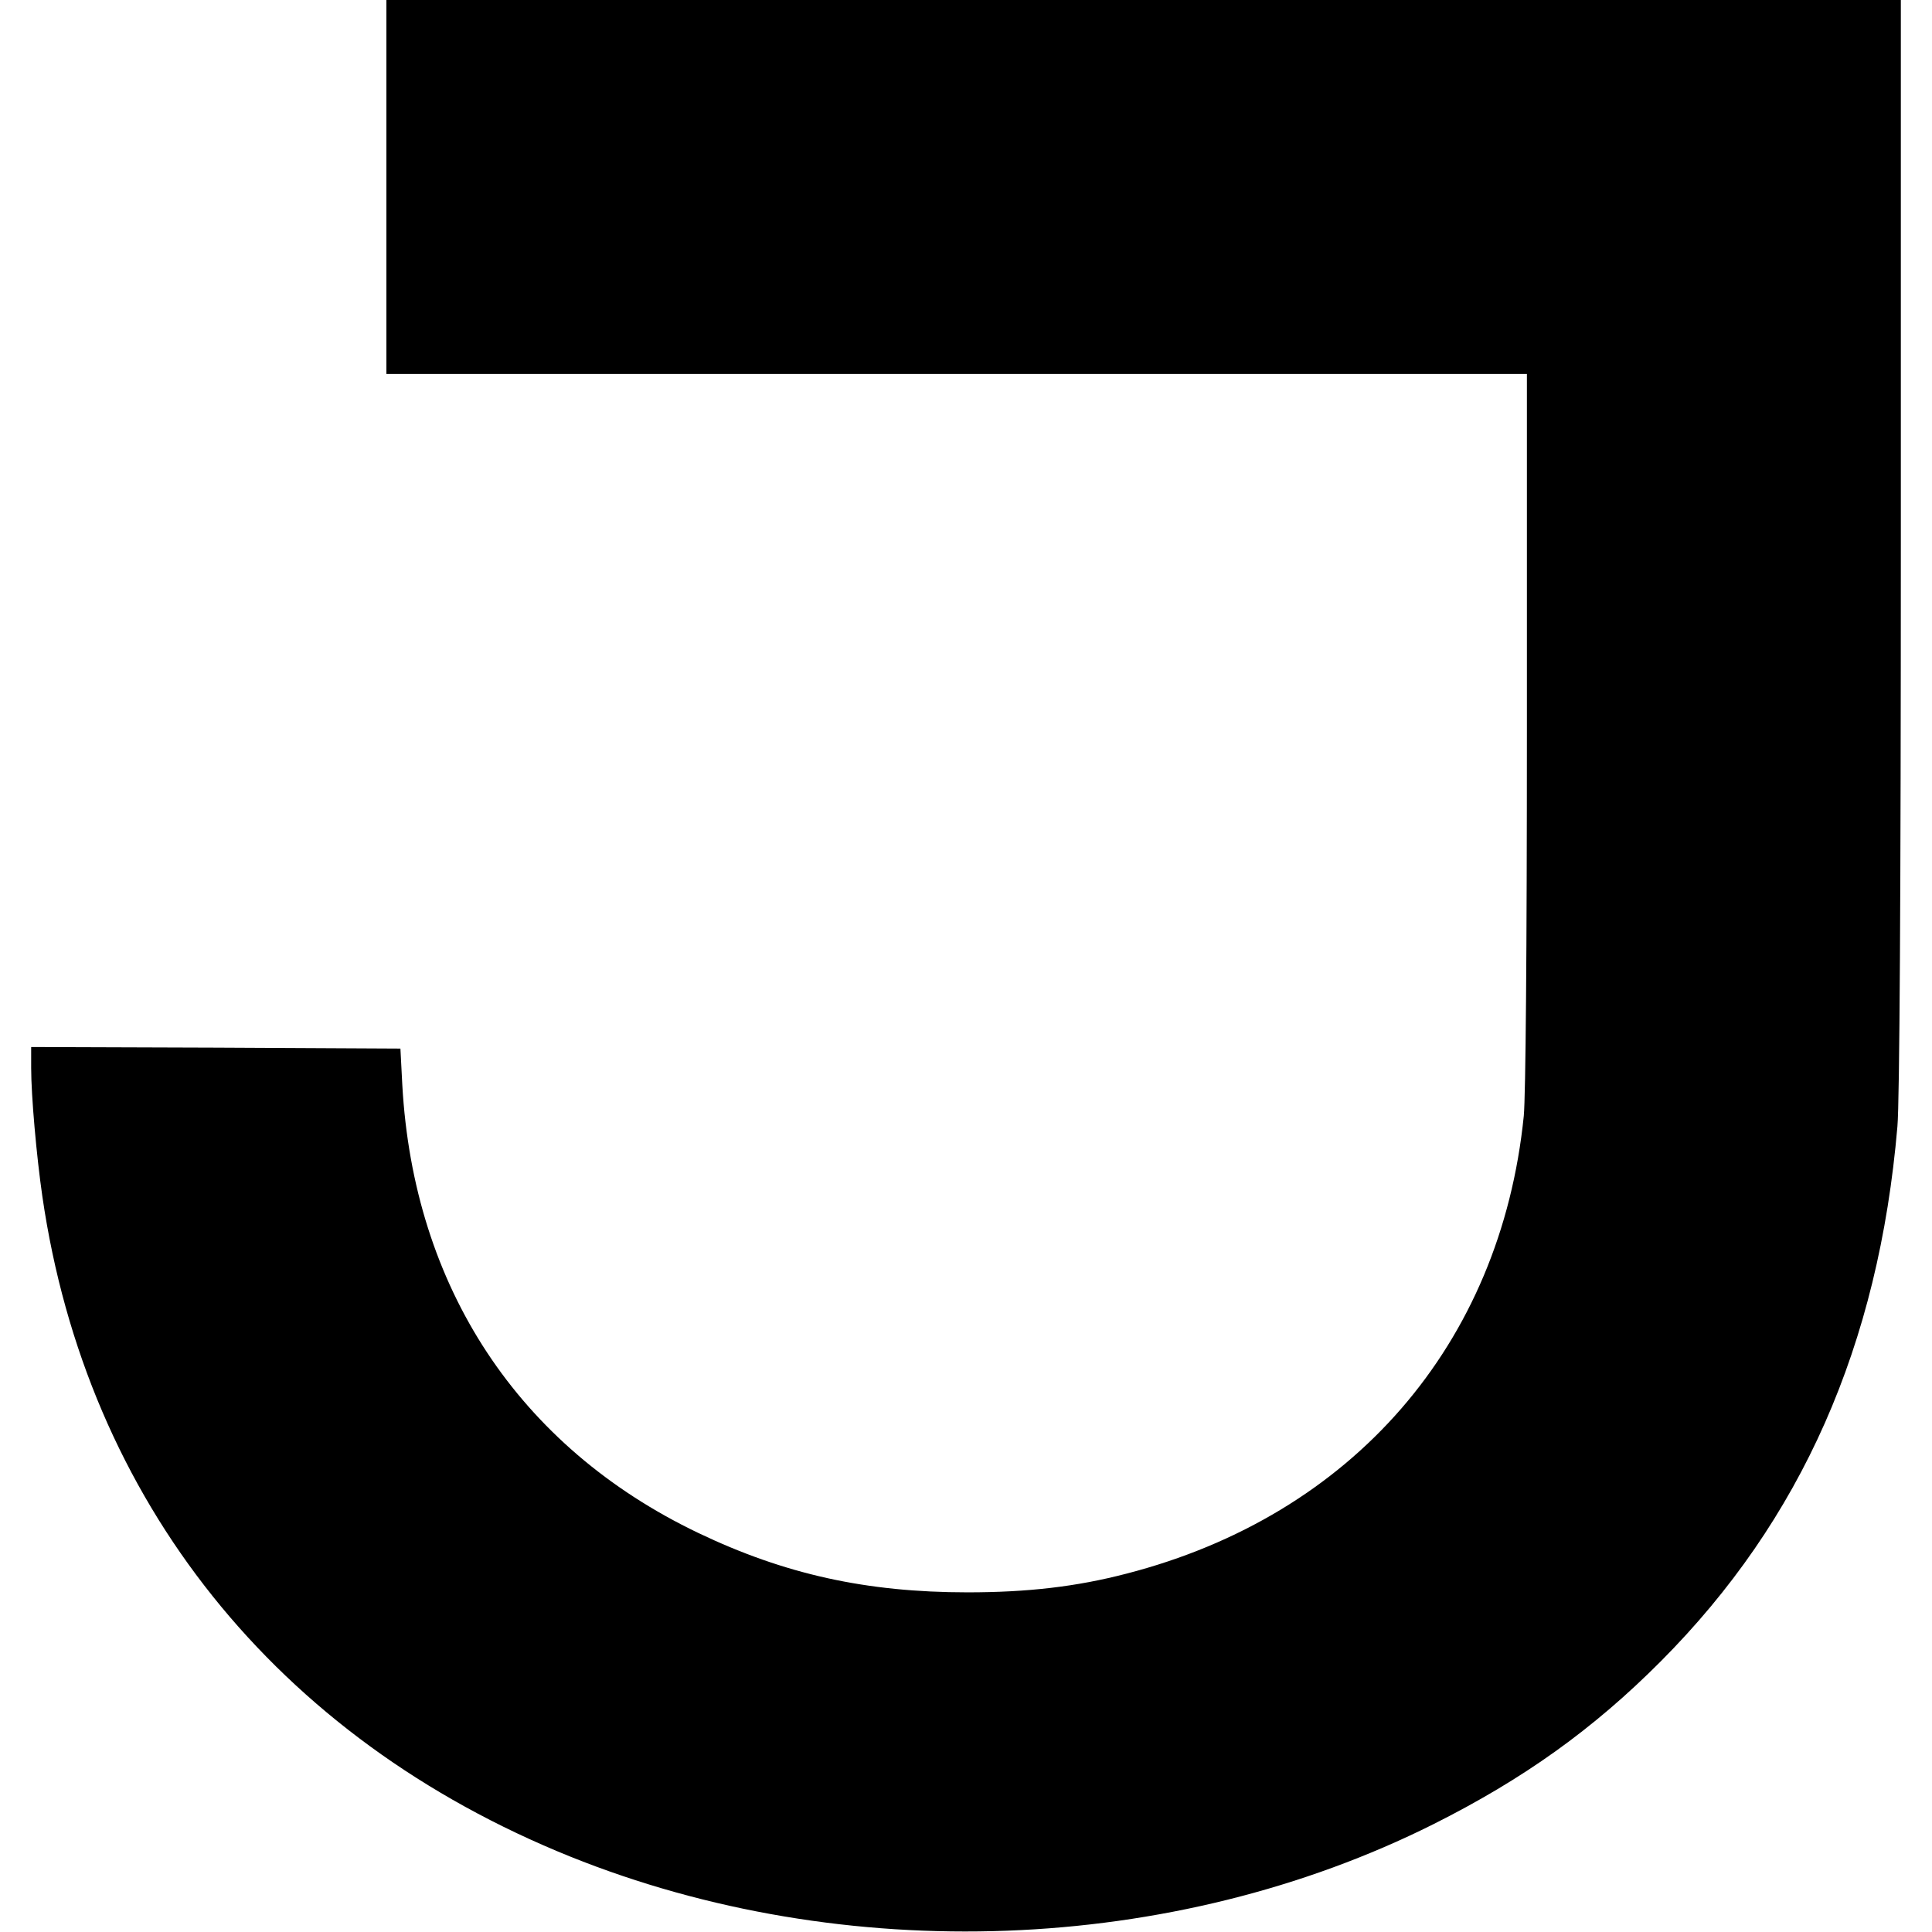
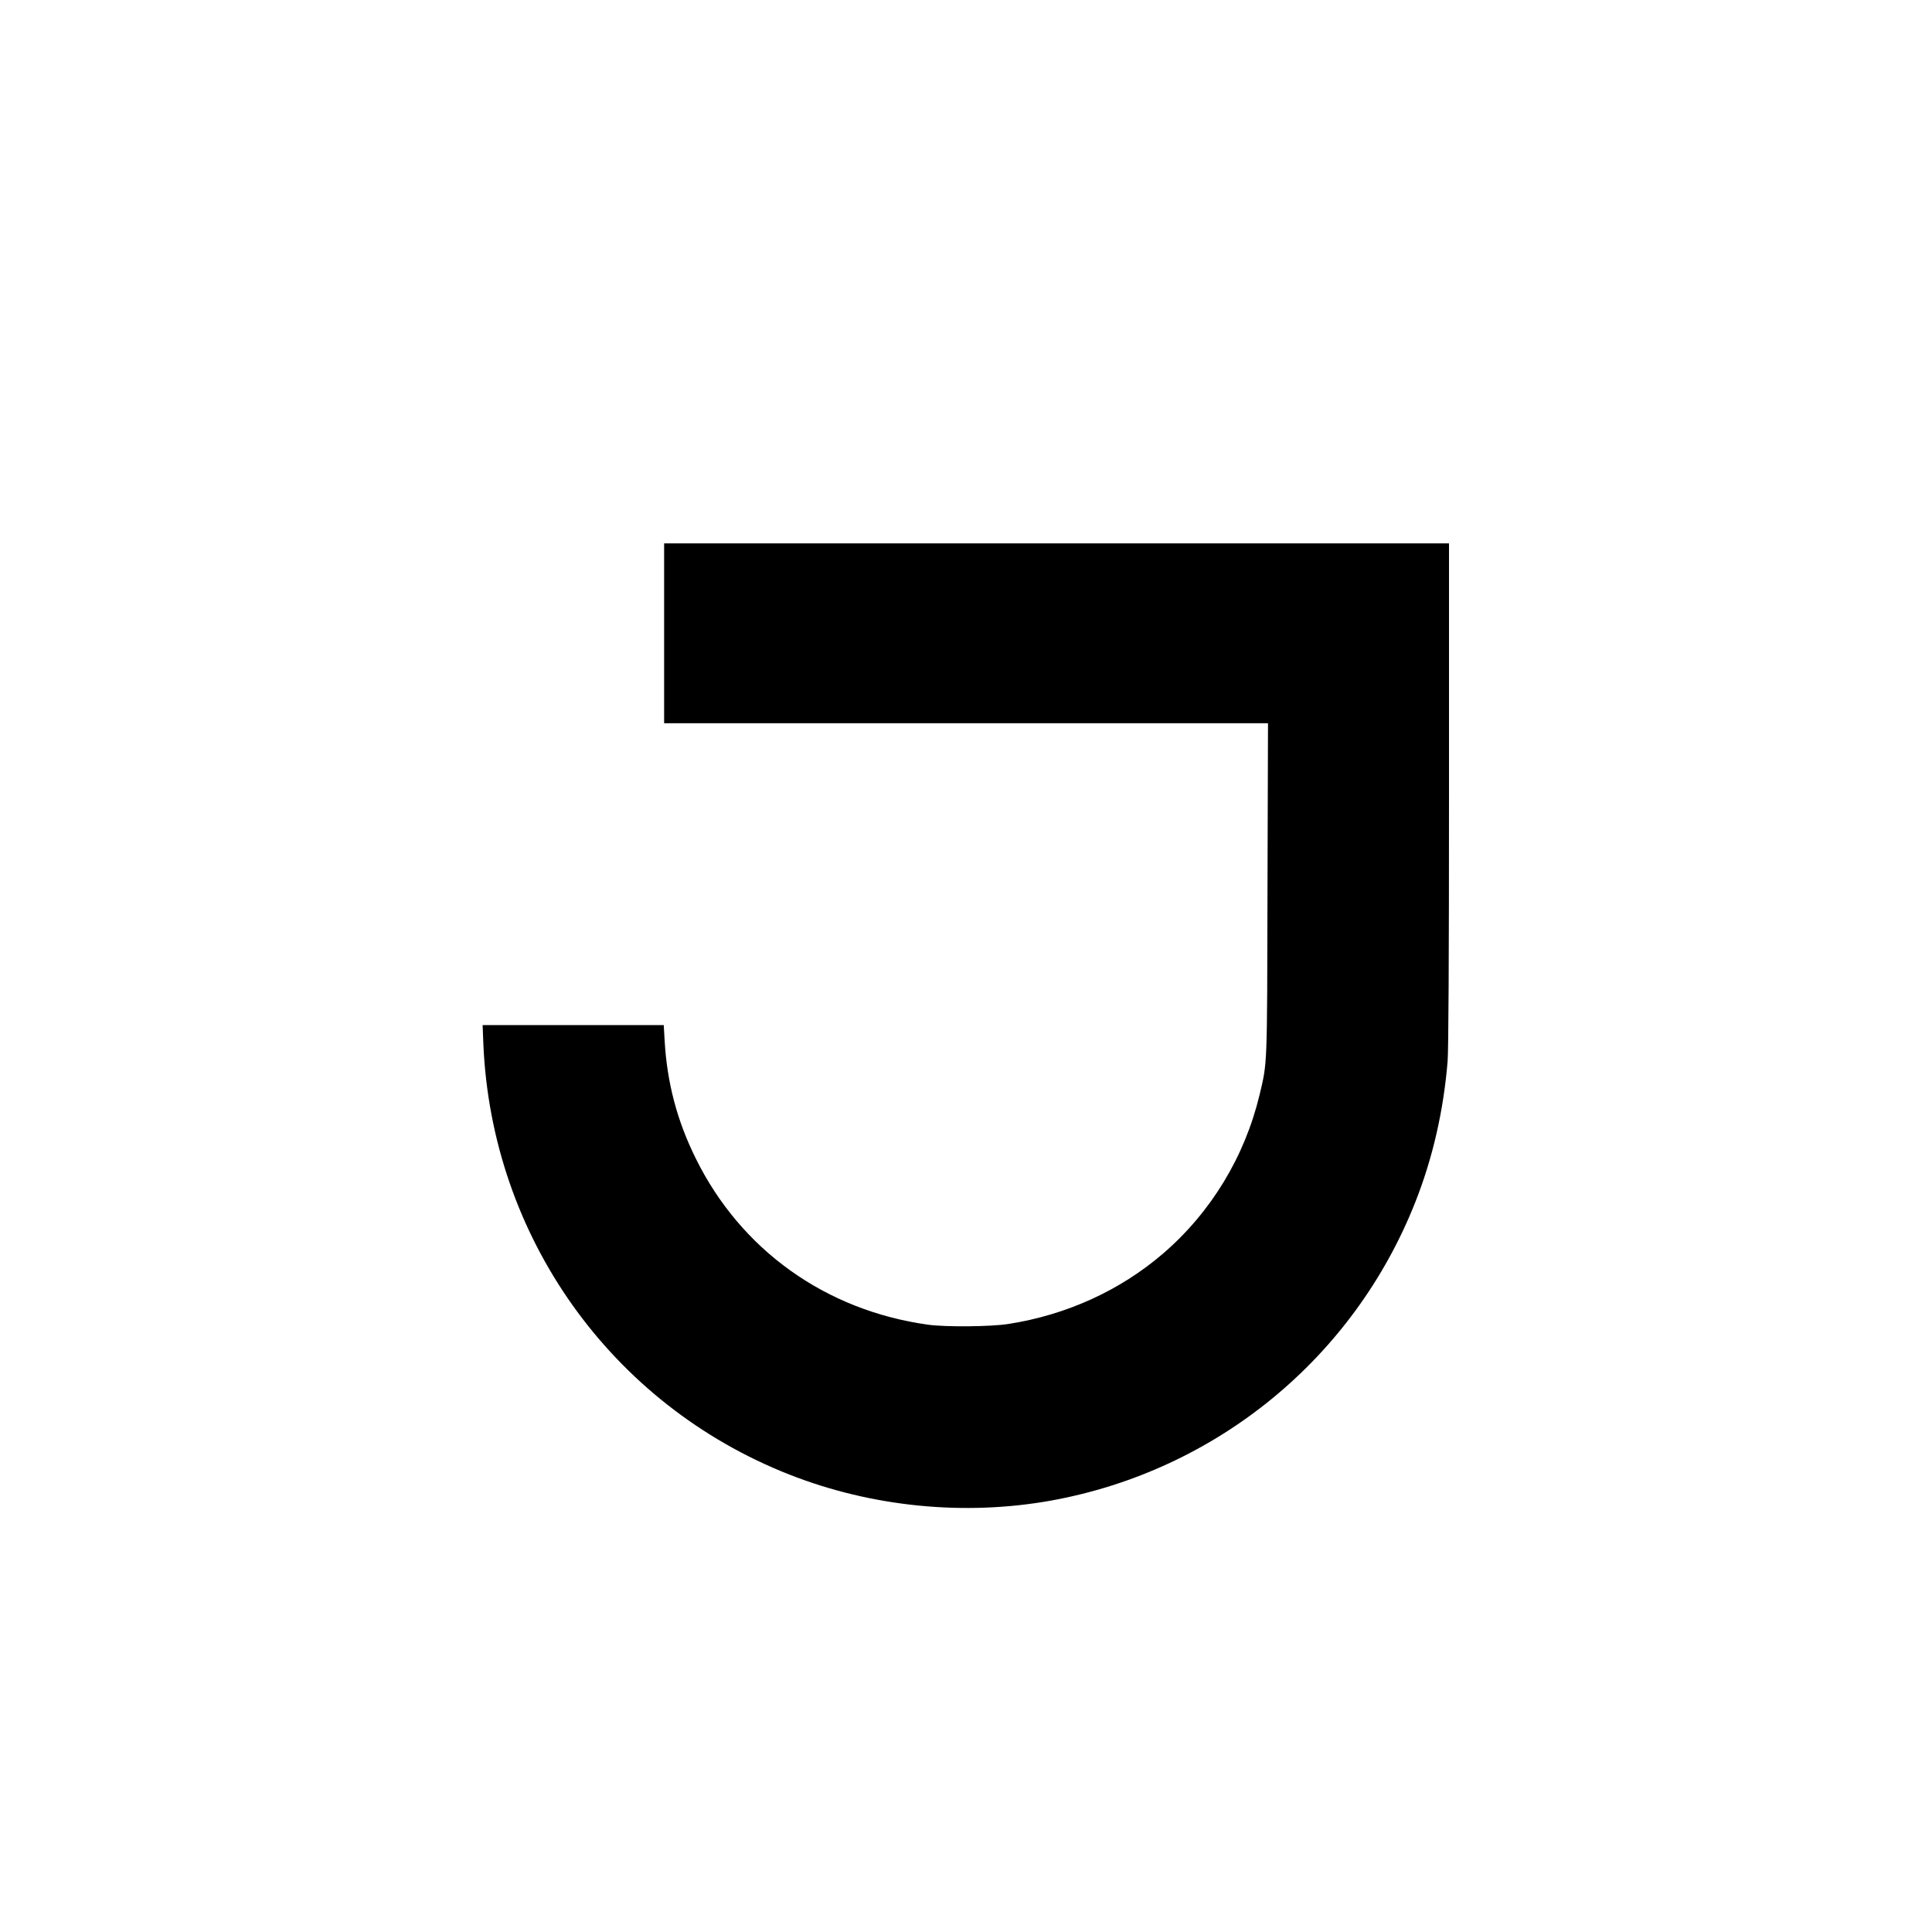
- <svg xmlns="http://www.w3.org/2000/svg" version="1.0" width="620pt" height="620pt" viewBox="0 0 620 620" preserveAspectRatio="xMidYMid meet">
-   <g transform="translate(0,620) scale(0.1,-0.1)" fill="#000000" stroke="none">
-     <path d="M1240 5600 l0 -600 1830 0 1830 0 0 -1139 c0 -719 -4 -1177 -10 -1242 -74 -734 -550 -1282 -1275 -1469 -161 -42 -318 -60 -510 -60 -325 0 -587 58 -865 191 -576 276 -913 788 -949 1438 l-6 116 -592 3 -593 2 0 -67 c0 -89 17 -282 36 -413 142 -976 751 -1738 1694 -2118 880 -354 1933 -315 2770 104 289 145 513 305 730 523 451 453 699 1013 759 1716 7 77 11 753 11 1868 l0 1747 -2430 0 -2430 0 0 -600z" />
+ <svg xmlns="http://www.w3.org/2000/svg" version="1.0" width="1536pt" height="1536pt" viewBox="0 0 1536 1536" preserveAspectRatio="xMidYMid meet">
+   <g transform="translate(0,1536) scale(0.1,-0.1)" fill="#000000" stroke="none">
+     <path d="M5280 10325 l0 -715 2400 0 2401 0 -4 -1317 c-3 -1442 -1 -1374 -63 -1637 -118 -492 -386 -934 -767 -1262 -342 -294 -768 -488 -1230 -560 -140 -22 -497 -25 -637 -6 -816 113 -1489 594 -1848 1321 -149 300 -229 604 -248 939 l-7 122 -720 0 -720 0 6 -153 c66 -1528 1014 -2862 2432 -3420 656 -258 1392 -331 2082 -207 1314 238 2407 1134 2896 2375 138 349 224 727 256 1118 7 84 11 812 11 2123 l0 1994 -3120 0 -3120 0 0 -715z" />
  </g>
</svg>
